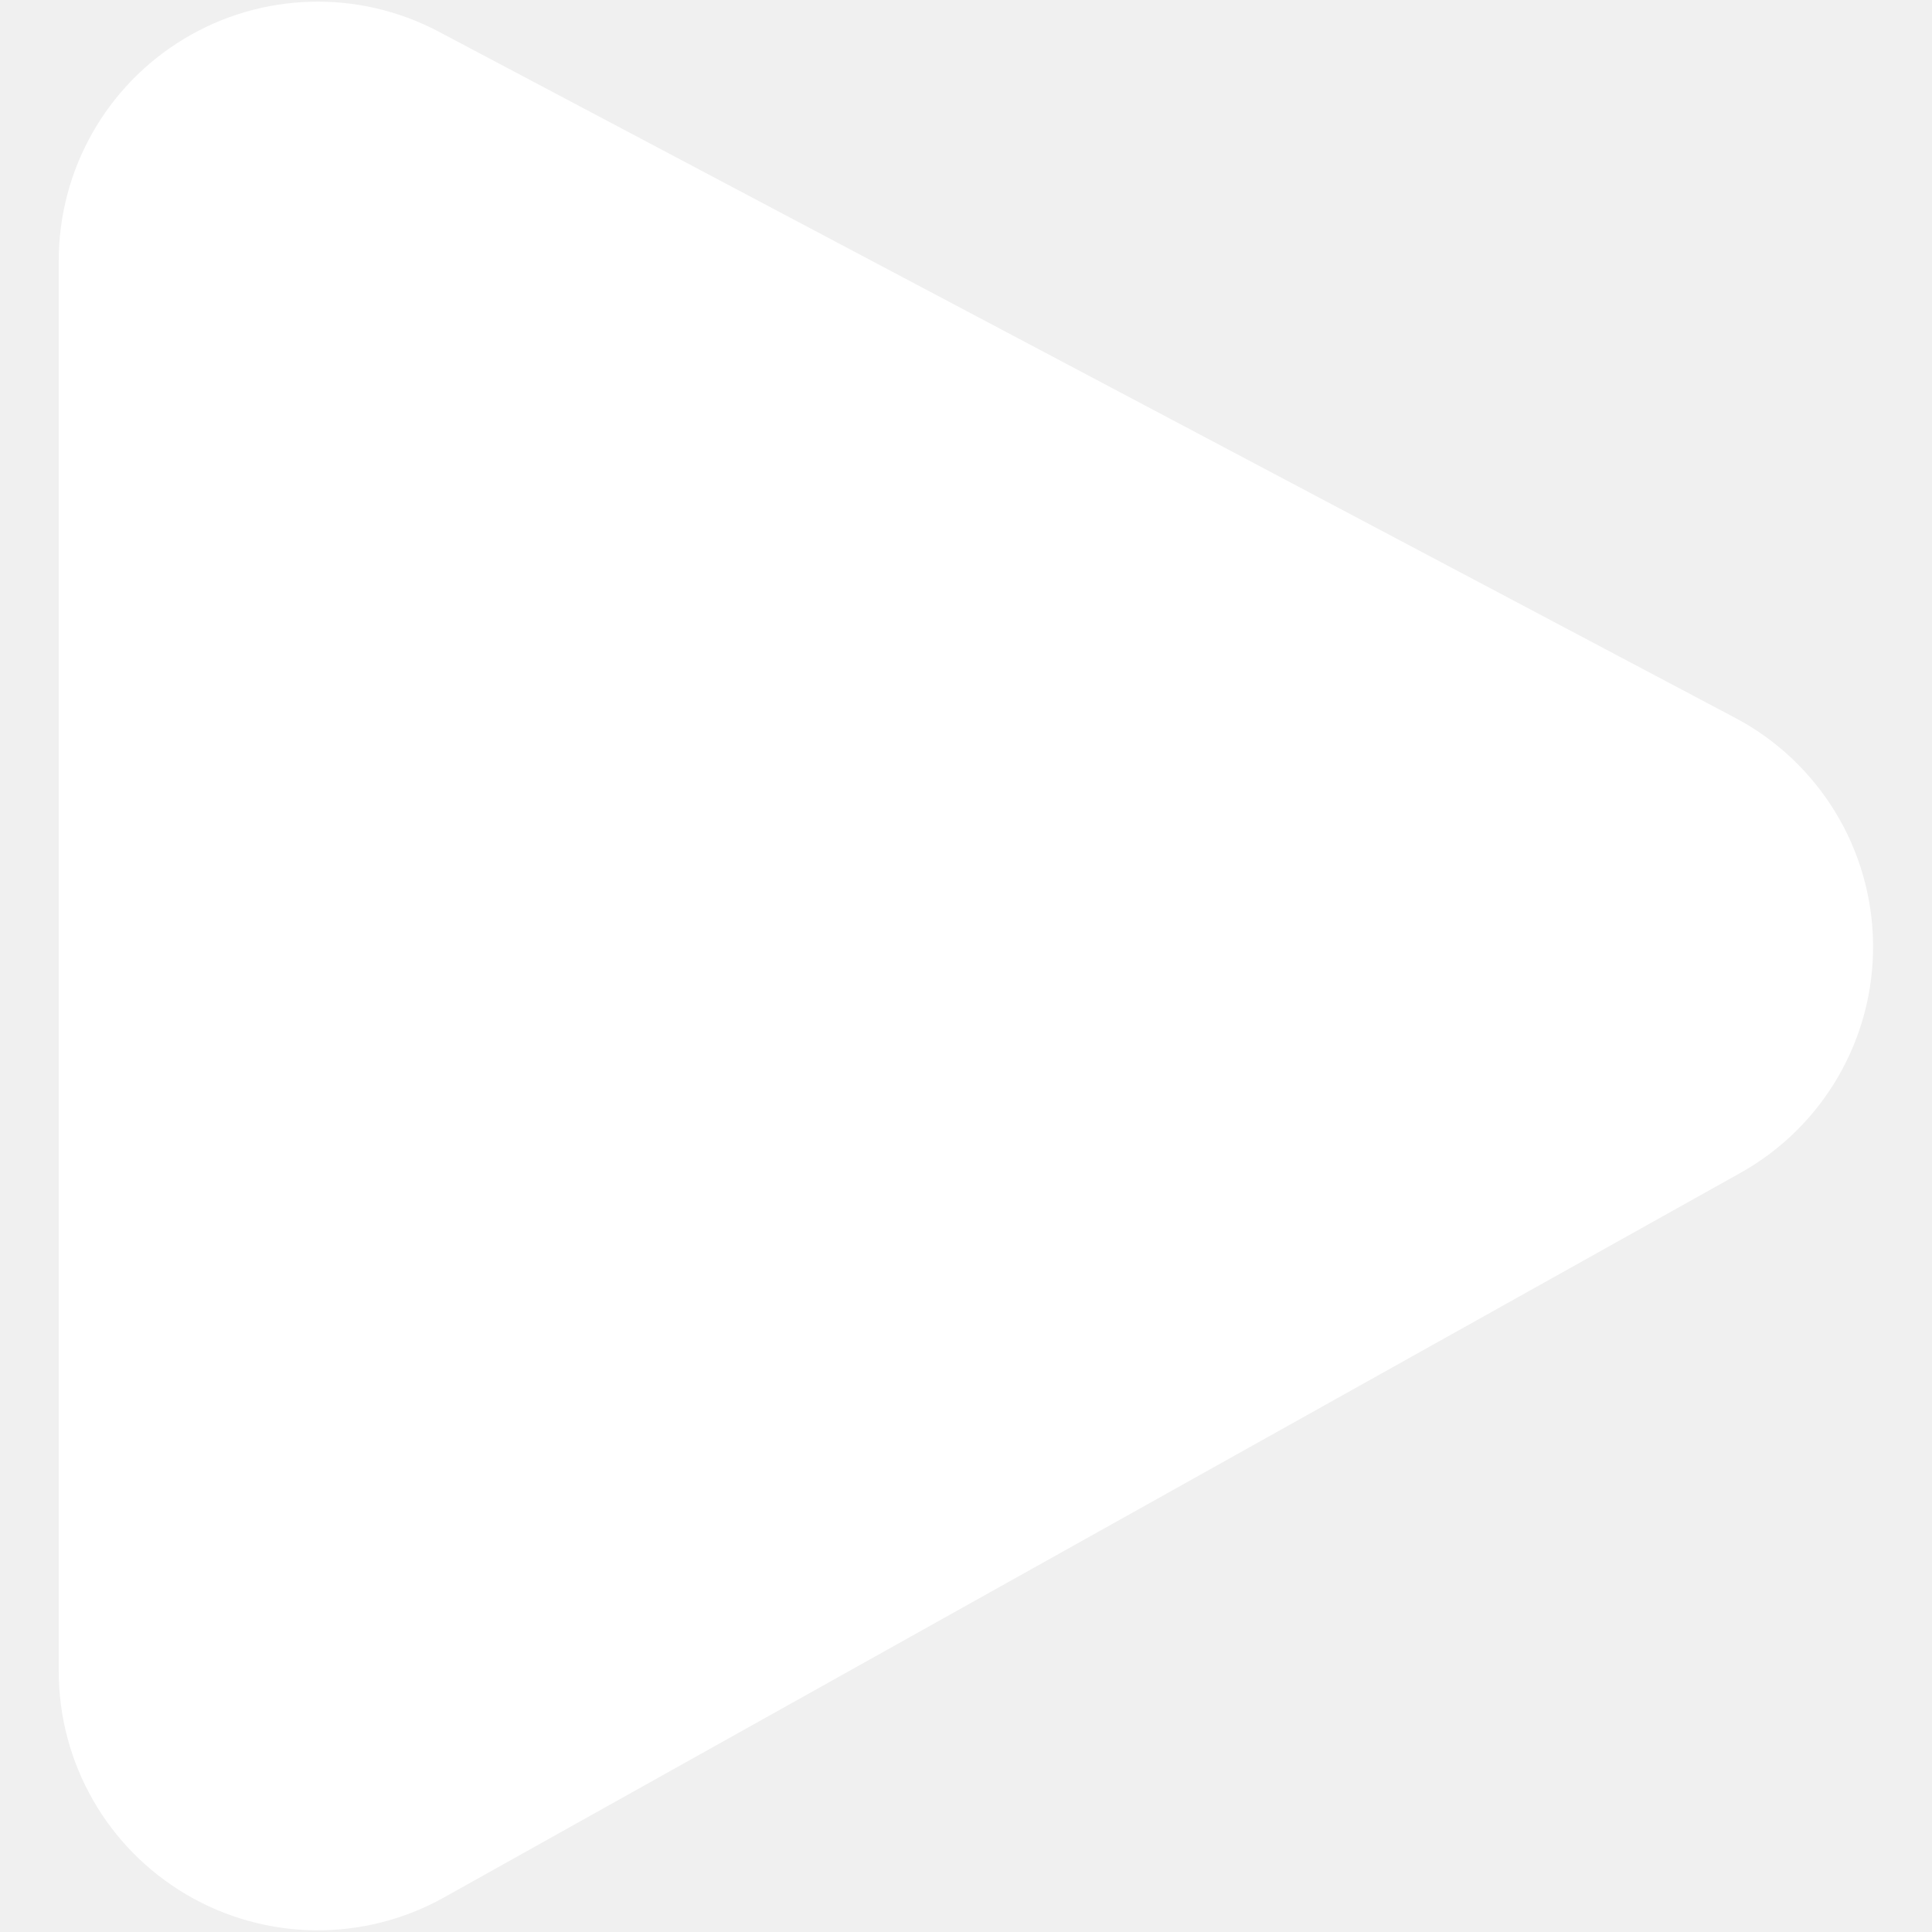
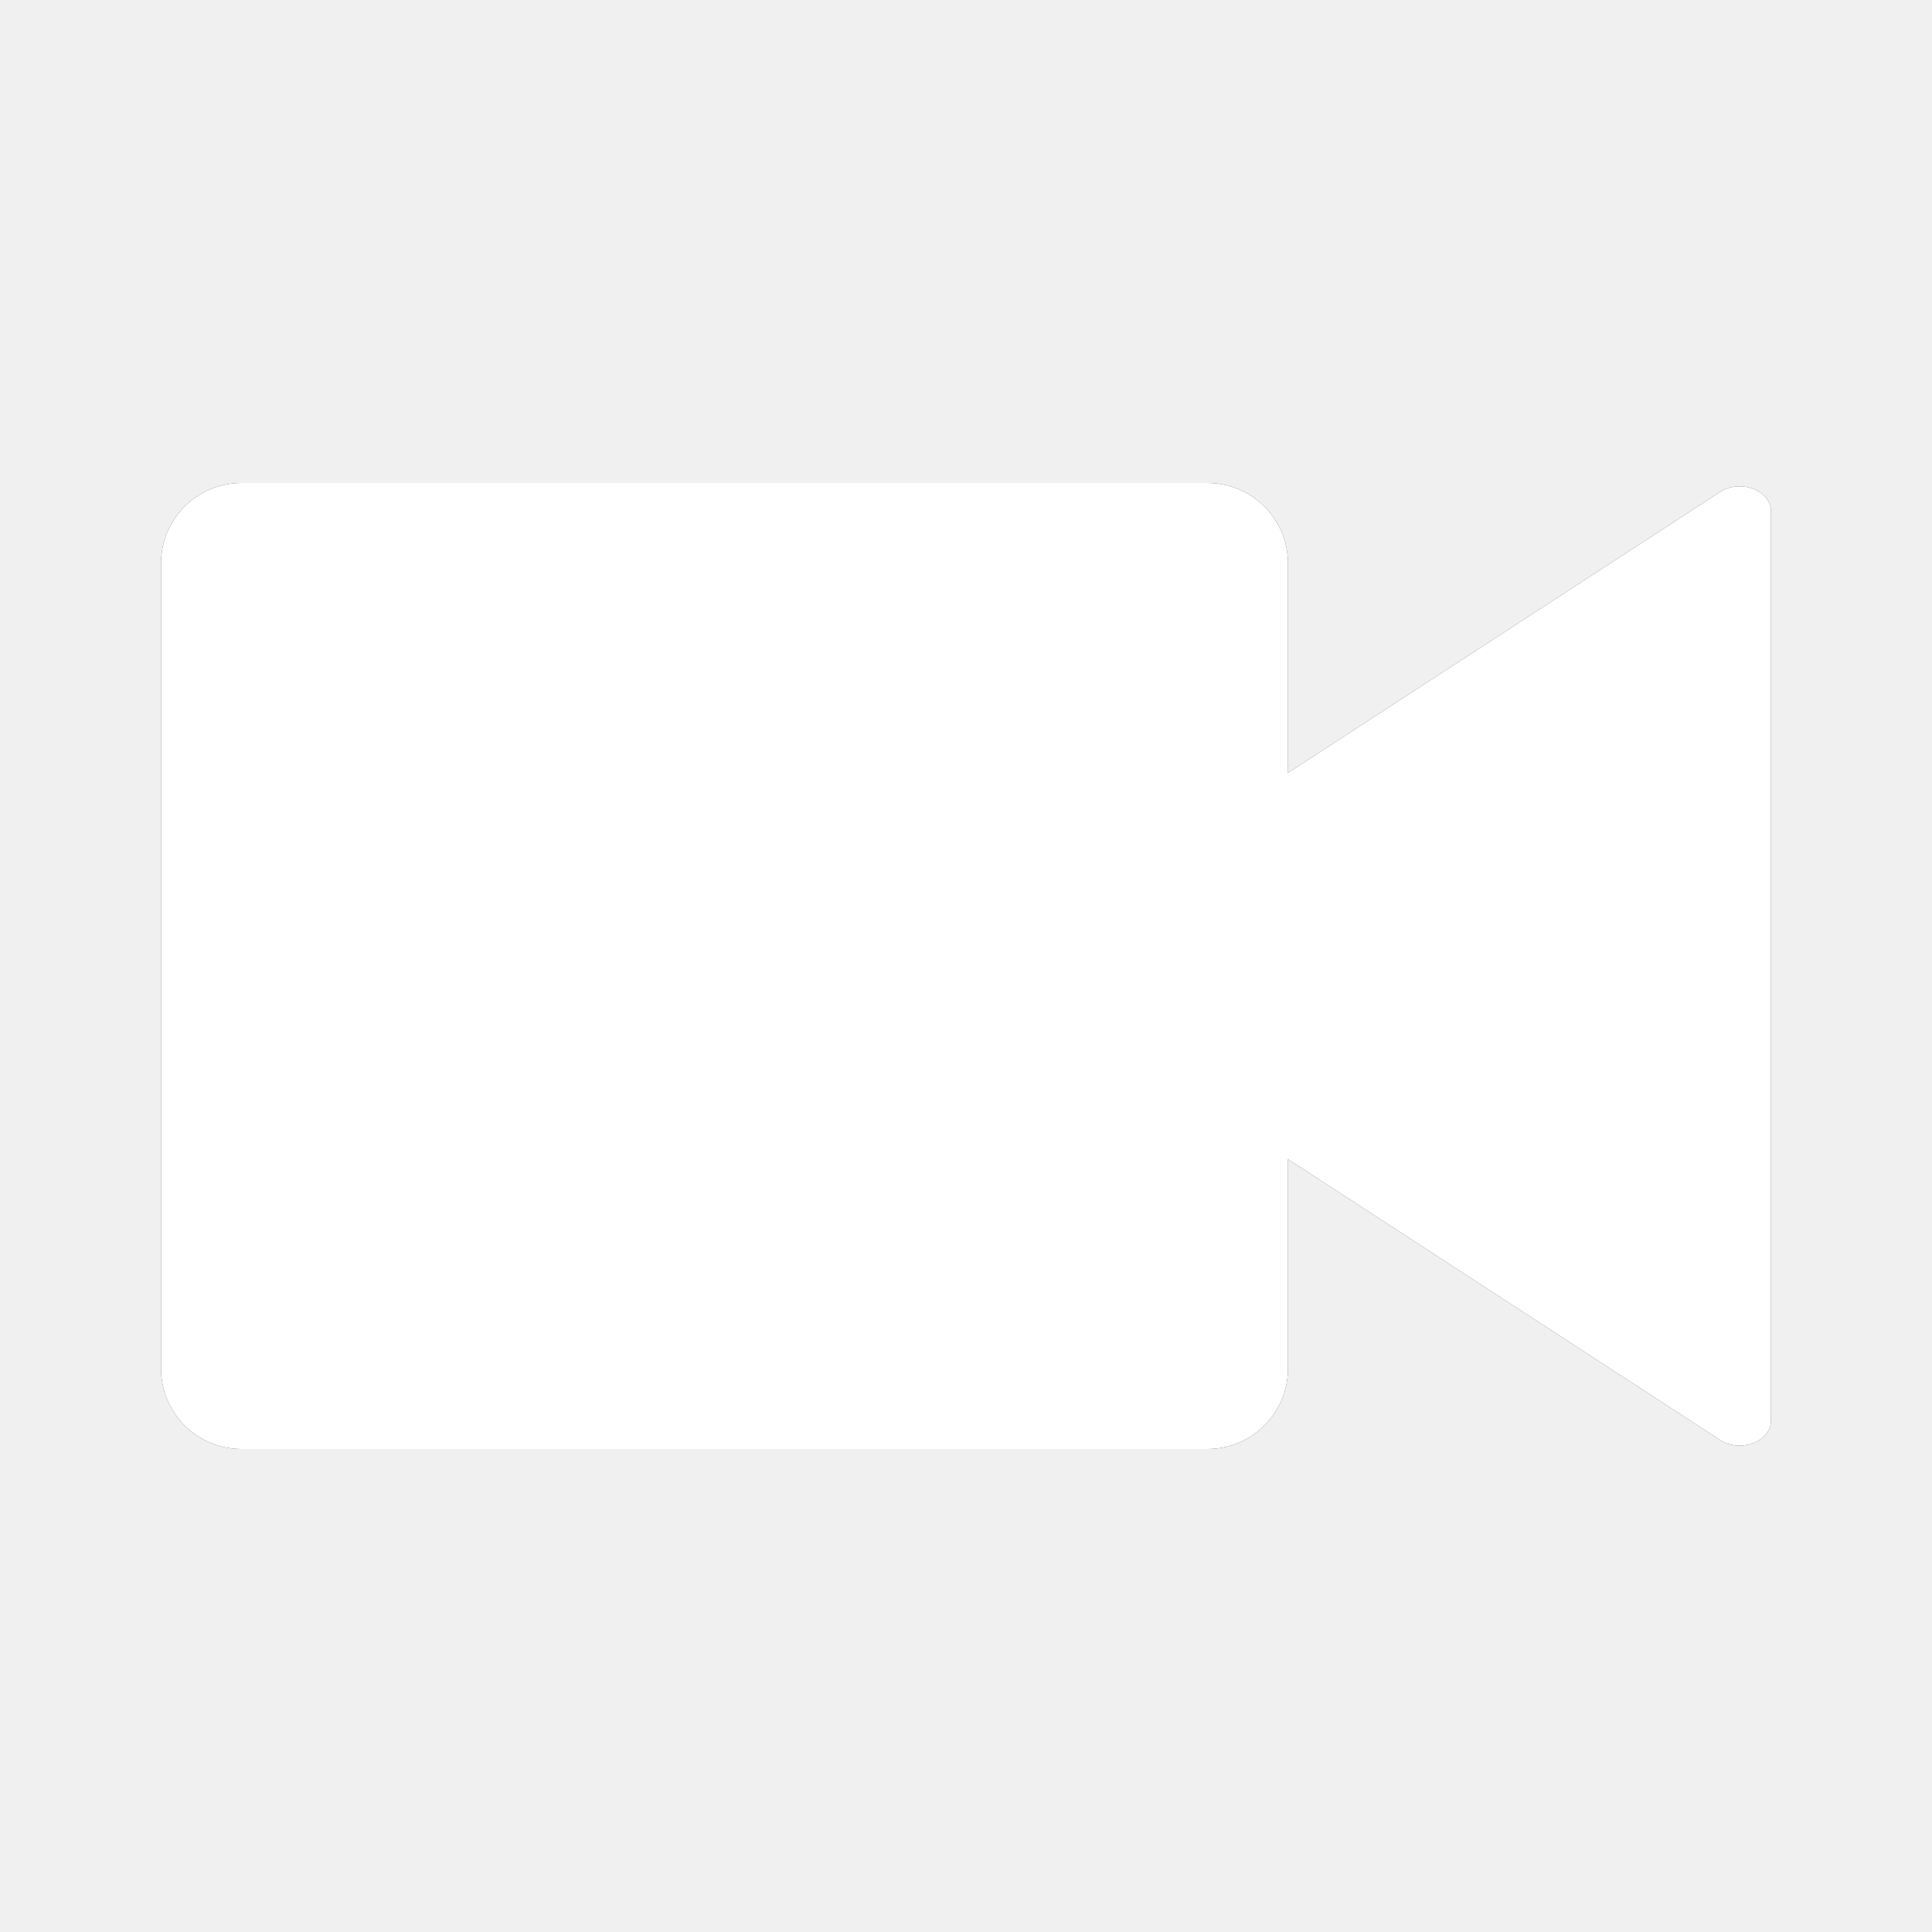
- <svg xmlns="http://www.w3.org/2000/svg" id="Layer_1" data-name="Layer 1" viewBox="0 0 74 74">
+ <svg xmlns="http://www.w3.org/2000/svg" xmlns:xlink="http://www.w3.org/1999/xlink" width="24" height="24" viewBox="0 0 24 24">
  <defs>
-     <style>.cls-1,.cls-2,.cls-4{fill:#979797;}.cls-1{clip-rule:evenodd;}.cls-2{fill-rule:evenodd;}.cls-3{clip-path:url(#clip-path);}.cls-5{clip-path:url(#clip-path-2);}.cls-6{clip-path:url(#clip-path-3);}.cls-7{fill:#fff;}</style>
-     <clipPath id="clip-path">
-       <path class="cls-1" d="M-969,46.06v-9a27,27,0,0,0-20-26V8.23a7.13,7.13,0,0,0-5.46-7.06A7,7,0,0,0-1003,8v3.06a27,27,0,0,0-20,26v9a9,9,0,0,0-8.9,10.31,9.16,9.16,0,0,0,9.16,7.64H-1005a9,9,0,0,0,9,9,9,9,0,0,0,9-9h17.74a9.16,9.16,0,0,0,9.16-7.64A9,9,0,0,0-969,46.06ZM-998,8a2,2,0,0,1,2.66-1.89,2.05,2.05,0,0,1,1.34,2v2c-.66,0-1.33-.08-2-.08s-1.34,0-2,.08Zm-20,29a22,22,0,0,1,25.28-21.71C-981.86,16.91-974,26.55-974,37.52V46h-44Zm21.91,31a4,4,0,0,1-4-4h8A4,4,0,0,1-996.09,68Zm30.91-12.15A4.1,4.1,0,0,1-969.24,59h-53.7a4.1,4.1,0,0,1-4.06-3.16,4,4,0,0,1,3.91-4.84h54A4,4,0,0,1-965.18,55.86Z" />
-     </clipPath>
-     <clipPath id="clip-path-2">
-       <path class="cls-1" d="M1398.06-3141h-43a10,10,0,0,0-10,10v8.06a10,10,0,0,0-9,10v34a10,10,0,0,0,10,10h43a10,10,0,0,0,10-10V-3087a10,10,0,0,0,9-10v-34A10,10,0,0,0,1398.06-3141ZM1346-3118h43a5,5,0,0,1,5,5v1l-27,19.8-26-19.76v-1A5,5,0,0,1,1346-3118Zm43,44h-43a5,5,0,0,1-5-5v-26.5l26,19.72,27.09-19.84v26.62A5,5,0,0,1,1389.05-3073.93Zm14-23a5,5,0,0,1-4,4.9V-3113a10,10,0,0,0-10-10h-39v-8a5,5,0,0,1,5-5h43a5,5,0,0,1,5,5Z" />
-     </clipPath>
-     <clipPath id="clip-path-3">
-       <path class="cls-1" d="M-876,1h-43a10,10,0,0,0-10,10V19a10,10,0,0,0-9,10V63a10,10,0,0,0,10,10h43a10,10,0,0,0,10-10V55a10,10,0,0,0,9-10V11A10,10,0,0,0-876,1ZM-928,24h43a5,5,0,0,1,5,5v1l-27,19.8L-933,30V29A5,5,0,0,1-928,24Zm43,44h-43a5,5,0,0,1-5-5V36.53l26,19.72L-880,36.41V63A5,5,0,0,1-885,68Zm14-23a5,5,0,0,1-4,4.9V29a10,10,0,0,0-10-10h-39V11a5,5,0,0,1,5-5h43a5,5,0,0,1,5,5Z" />
-     </clipPath>
+     <path id="video-a" d="M19.366,0.112 L14,3.6 L14,1 C14,0.447 13.553,0 13,0 L1,0 C0.447,0 0,0.447 0,1 L0,11 C0,11.552 0.447,12 1,12 L13,12 C13.553,12 14,11.552 14,11 L14,8.4 L19.366,11.887 C19.62,12.052 20,11.908 20,11.646 L20,0.353 C20,0.091 19.62,-0.054 19.366,0.112" />
  </defs>
-   <path class="cls-2" d="M-969,46.06v-9a27,27,0,0,0-20-26V8.23a7.13,7.13,0,0,0-5.46-7.06A7,7,0,0,0-1003,8v3.06a27,27,0,0,0-20,26v9a9,9,0,0,0-8.9,10.31,9.16,9.16,0,0,0,9.16,7.64H-1005a9,9,0,0,0,9,9,9,9,0,0,0,9-9h17.74a9.16,9.16,0,0,0,9.16-7.64A9,9,0,0,0-969,46.06ZM-998,8a2,2,0,0,1,2.66-1.89,2.05,2.05,0,0,1,1.34,2v2c-.66,0-1.33-.08-2-.08s-1.34,0-2,.08Zm-20,29a22,22,0,0,1,25.28-21.71C-981.86,16.91-974,26.55-974,37.52V46h-44Zm21.91,31a4,4,0,0,1-4-4h8A4,4,0,0,1-996.09,68Zm30.91-12.15A4.1,4.1,0,0,1-969.24,59h-53.7a4.1,4.1,0,0,1-4.06-3.16,4,4,0,0,1,3.91-4.84h54A4,4,0,0,1-965.18,55.86Z" />
-   <g class="cls-3">
-     <rect class="cls-4" x="-6379" y="-106.98" width="6497" height="6624" />
+   <g fill="none" fill-rule="evenodd" transform="translate(2 6)">
+     <mask id="video-b" fill="#fff">
+       <use xlink:href="#video-a" />
+     </mask>
+     <use fill="#333" xlink:href="#video-a" />
+     <g fill="#FFF" mask="url(#video-b)">
+       <rect width="24" height="24" rx="2" transform="translate(-2 -6)" />
+     </g>
  </g>
-   <path class="cls-2" d="M1398.06-3141h-43a10,10,0,0,0-10,10v8.06a10,10,0,0,0-9,10v34a10,10,0,0,0,10,10h43a10,10,0,0,0,10-10V-3087a10,10,0,0,0,9-10v-34A10,10,0,0,0,1398.06-3141ZM1346-3118h43a5,5,0,0,1,5,5v1l-27,19.8-26-19.76v-1A5,5,0,0,1,1346-3118Zm43,44h-43a5,5,0,0,1-5-5v-26.5l26,19.72,27.09-19.84v26.62A5,5,0,0,1,1389.05-3073.93Zm14-23a5,5,0,0,1-4,4.9V-3113a10,10,0,0,0-10-10h-39v-8a5,5,0,0,1,5-5h43a5,5,0,0,1,5,5Z" />
-   <g class="cls-5">
-     <rect class="cls-4" x="-4156.83" y="-3248.61" width="6456.88" height="6582.43" />
-   </g>
-   <path class="cls-2" d="M-876,1h-43a10,10,0,0,0-10,10V19a10,10,0,0,0-9,10V63a10,10,0,0,0,10,10h43a10,10,0,0,0,10-10V55a10,10,0,0,0,9-10V11A10,10,0,0,0-876,1ZM-928,24h43a5,5,0,0,1,5,5v1l-27,19.8L-933,30V29A5,5,0,0,1-928,24Zm43,44h-43a5,5,0,0,1-5-5V36.53l26,19.72L-880,36.41V63A5,5,0,0,1-885,68Zm14-23a5,5,0,0,1-4,4.9V29a10,10,0,0,0-10-10h-39V11a5,5,0,0,1,5-5h43a5,5,0,0,1,5,5Z" />
-   <g class="cls-6">
-     <rect class="cls-4" x="-6430.87" y="-106.65" width="6456.88" height="6582.43" />
-   </g>
-   <path class="cls-7" d="M2.25,10V64A9.92,9.92,0,0,0,17,72.68L66.67,44.92a9.92,9.92,0,0,0-.2-17.42L16.8,1.21A9.92,9.92,0,0,0,2.25,10Z" />
</svg>
